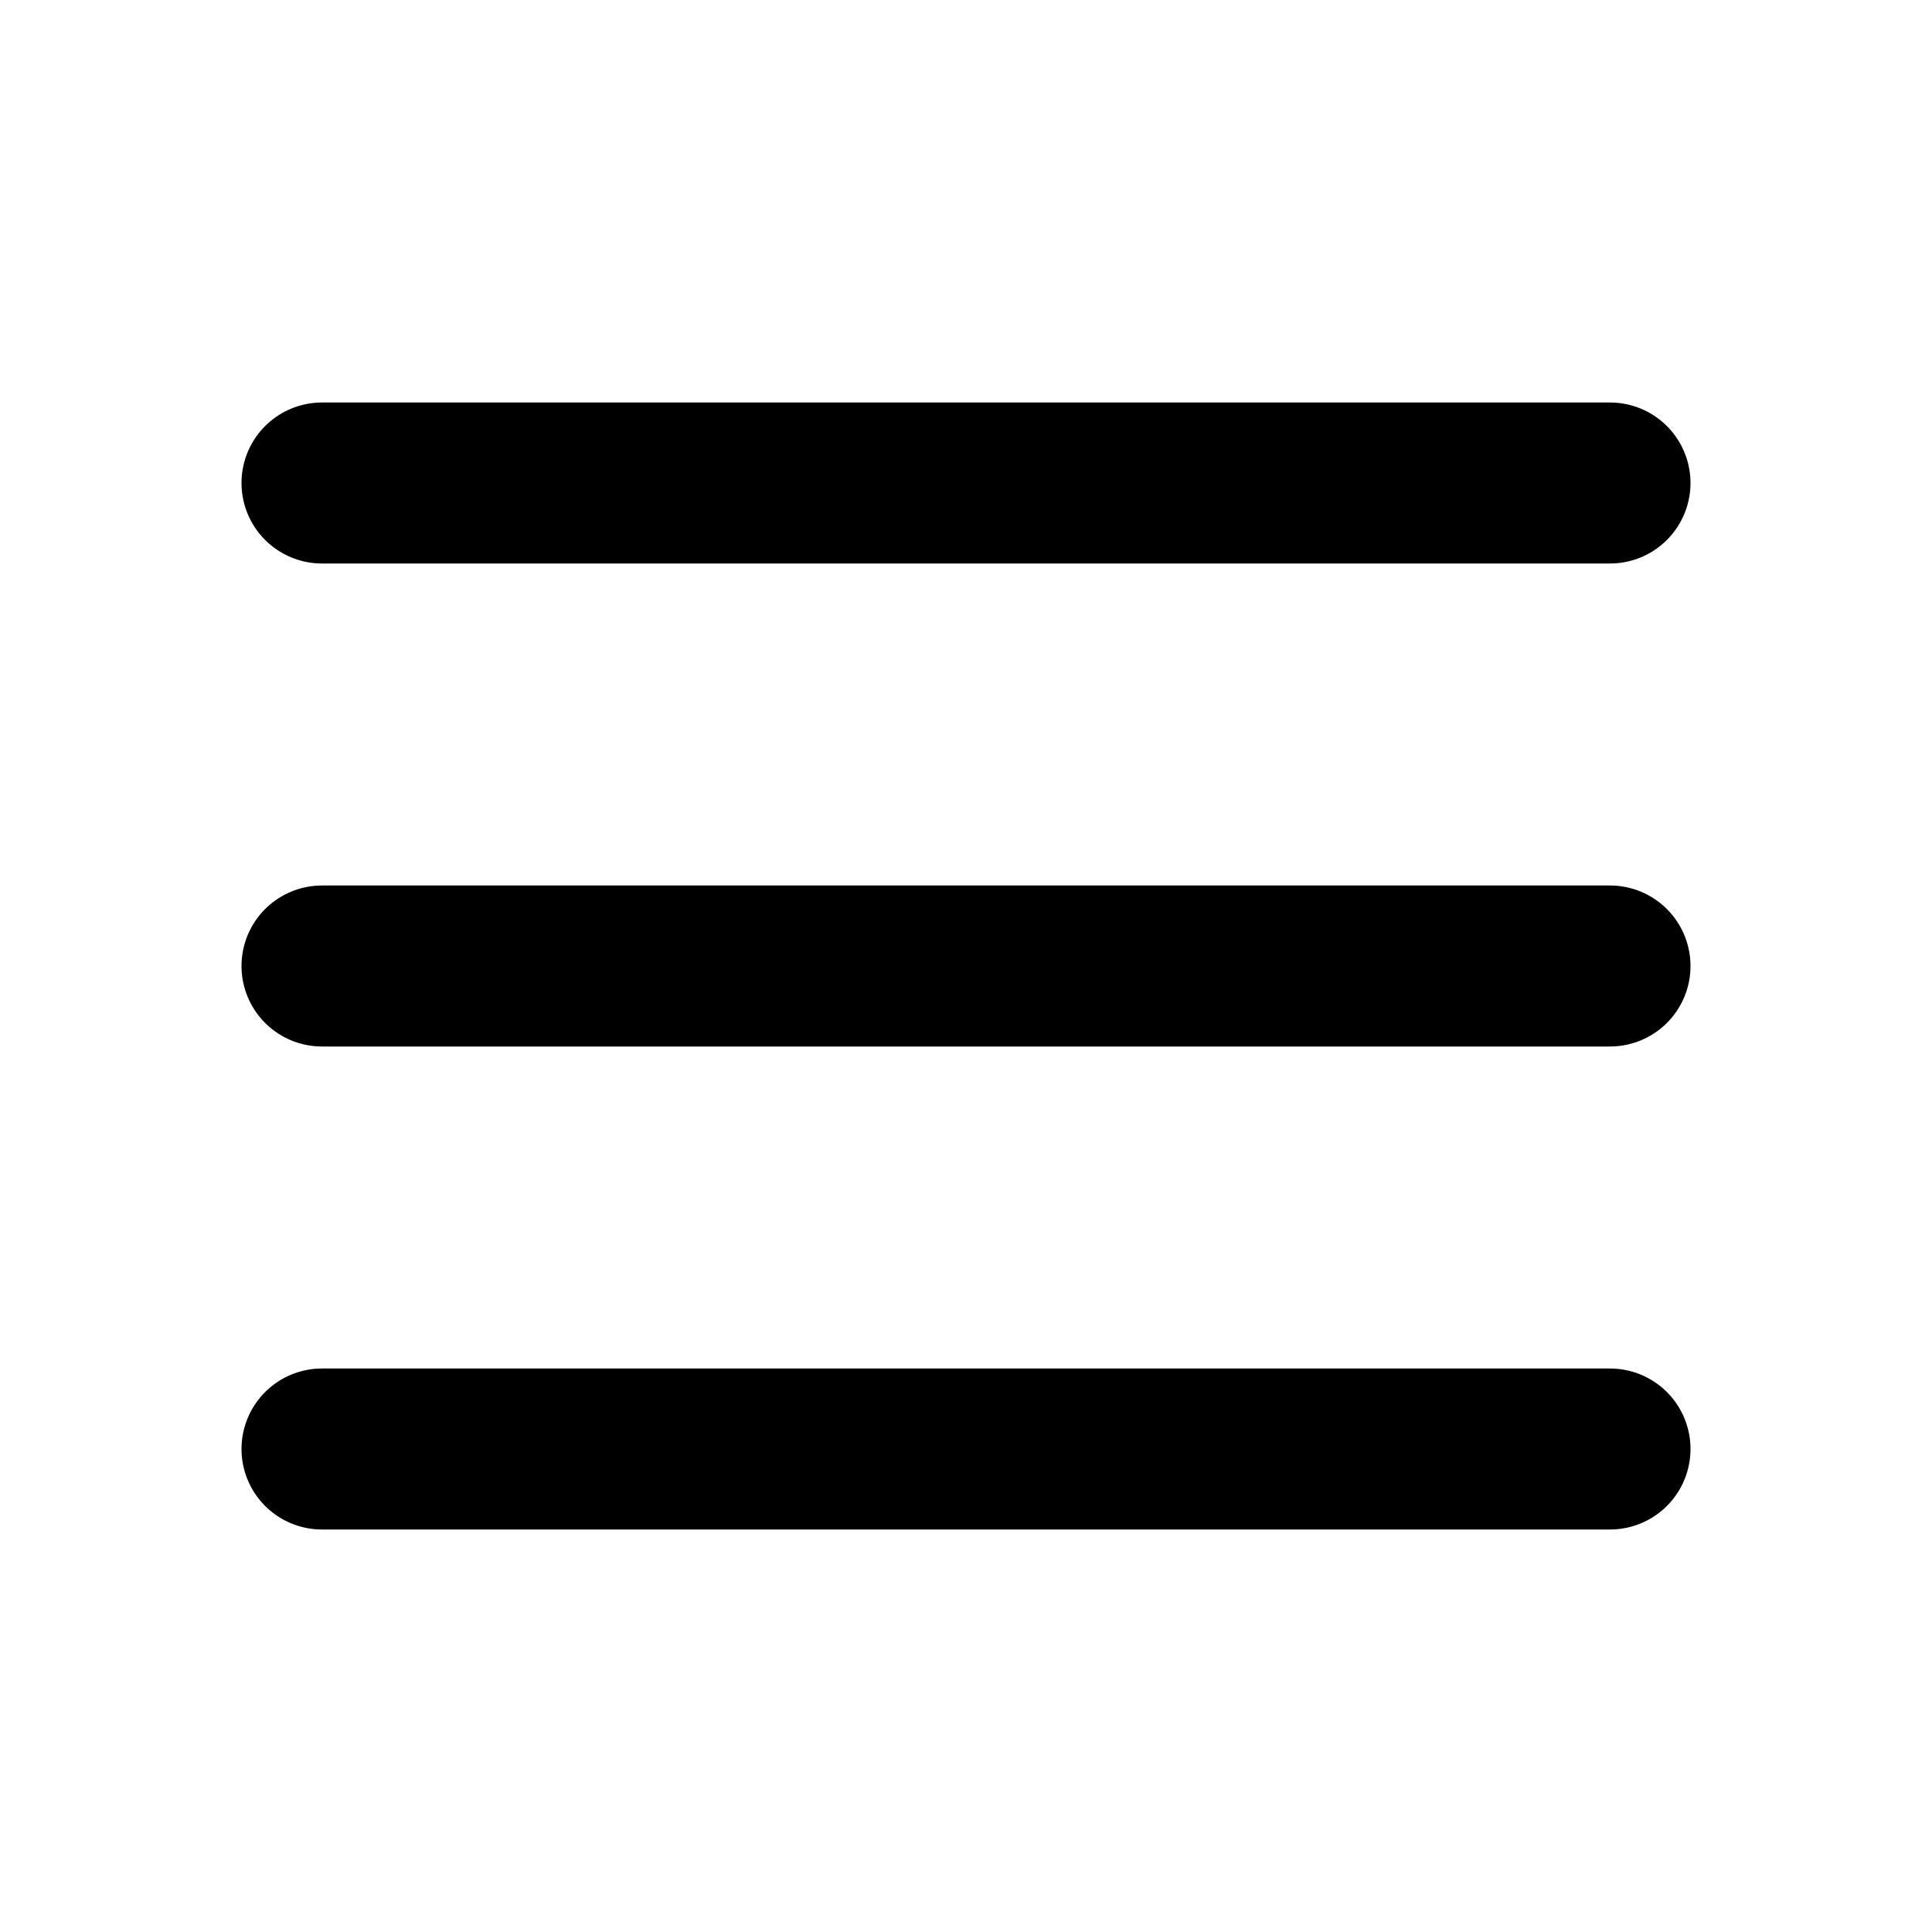
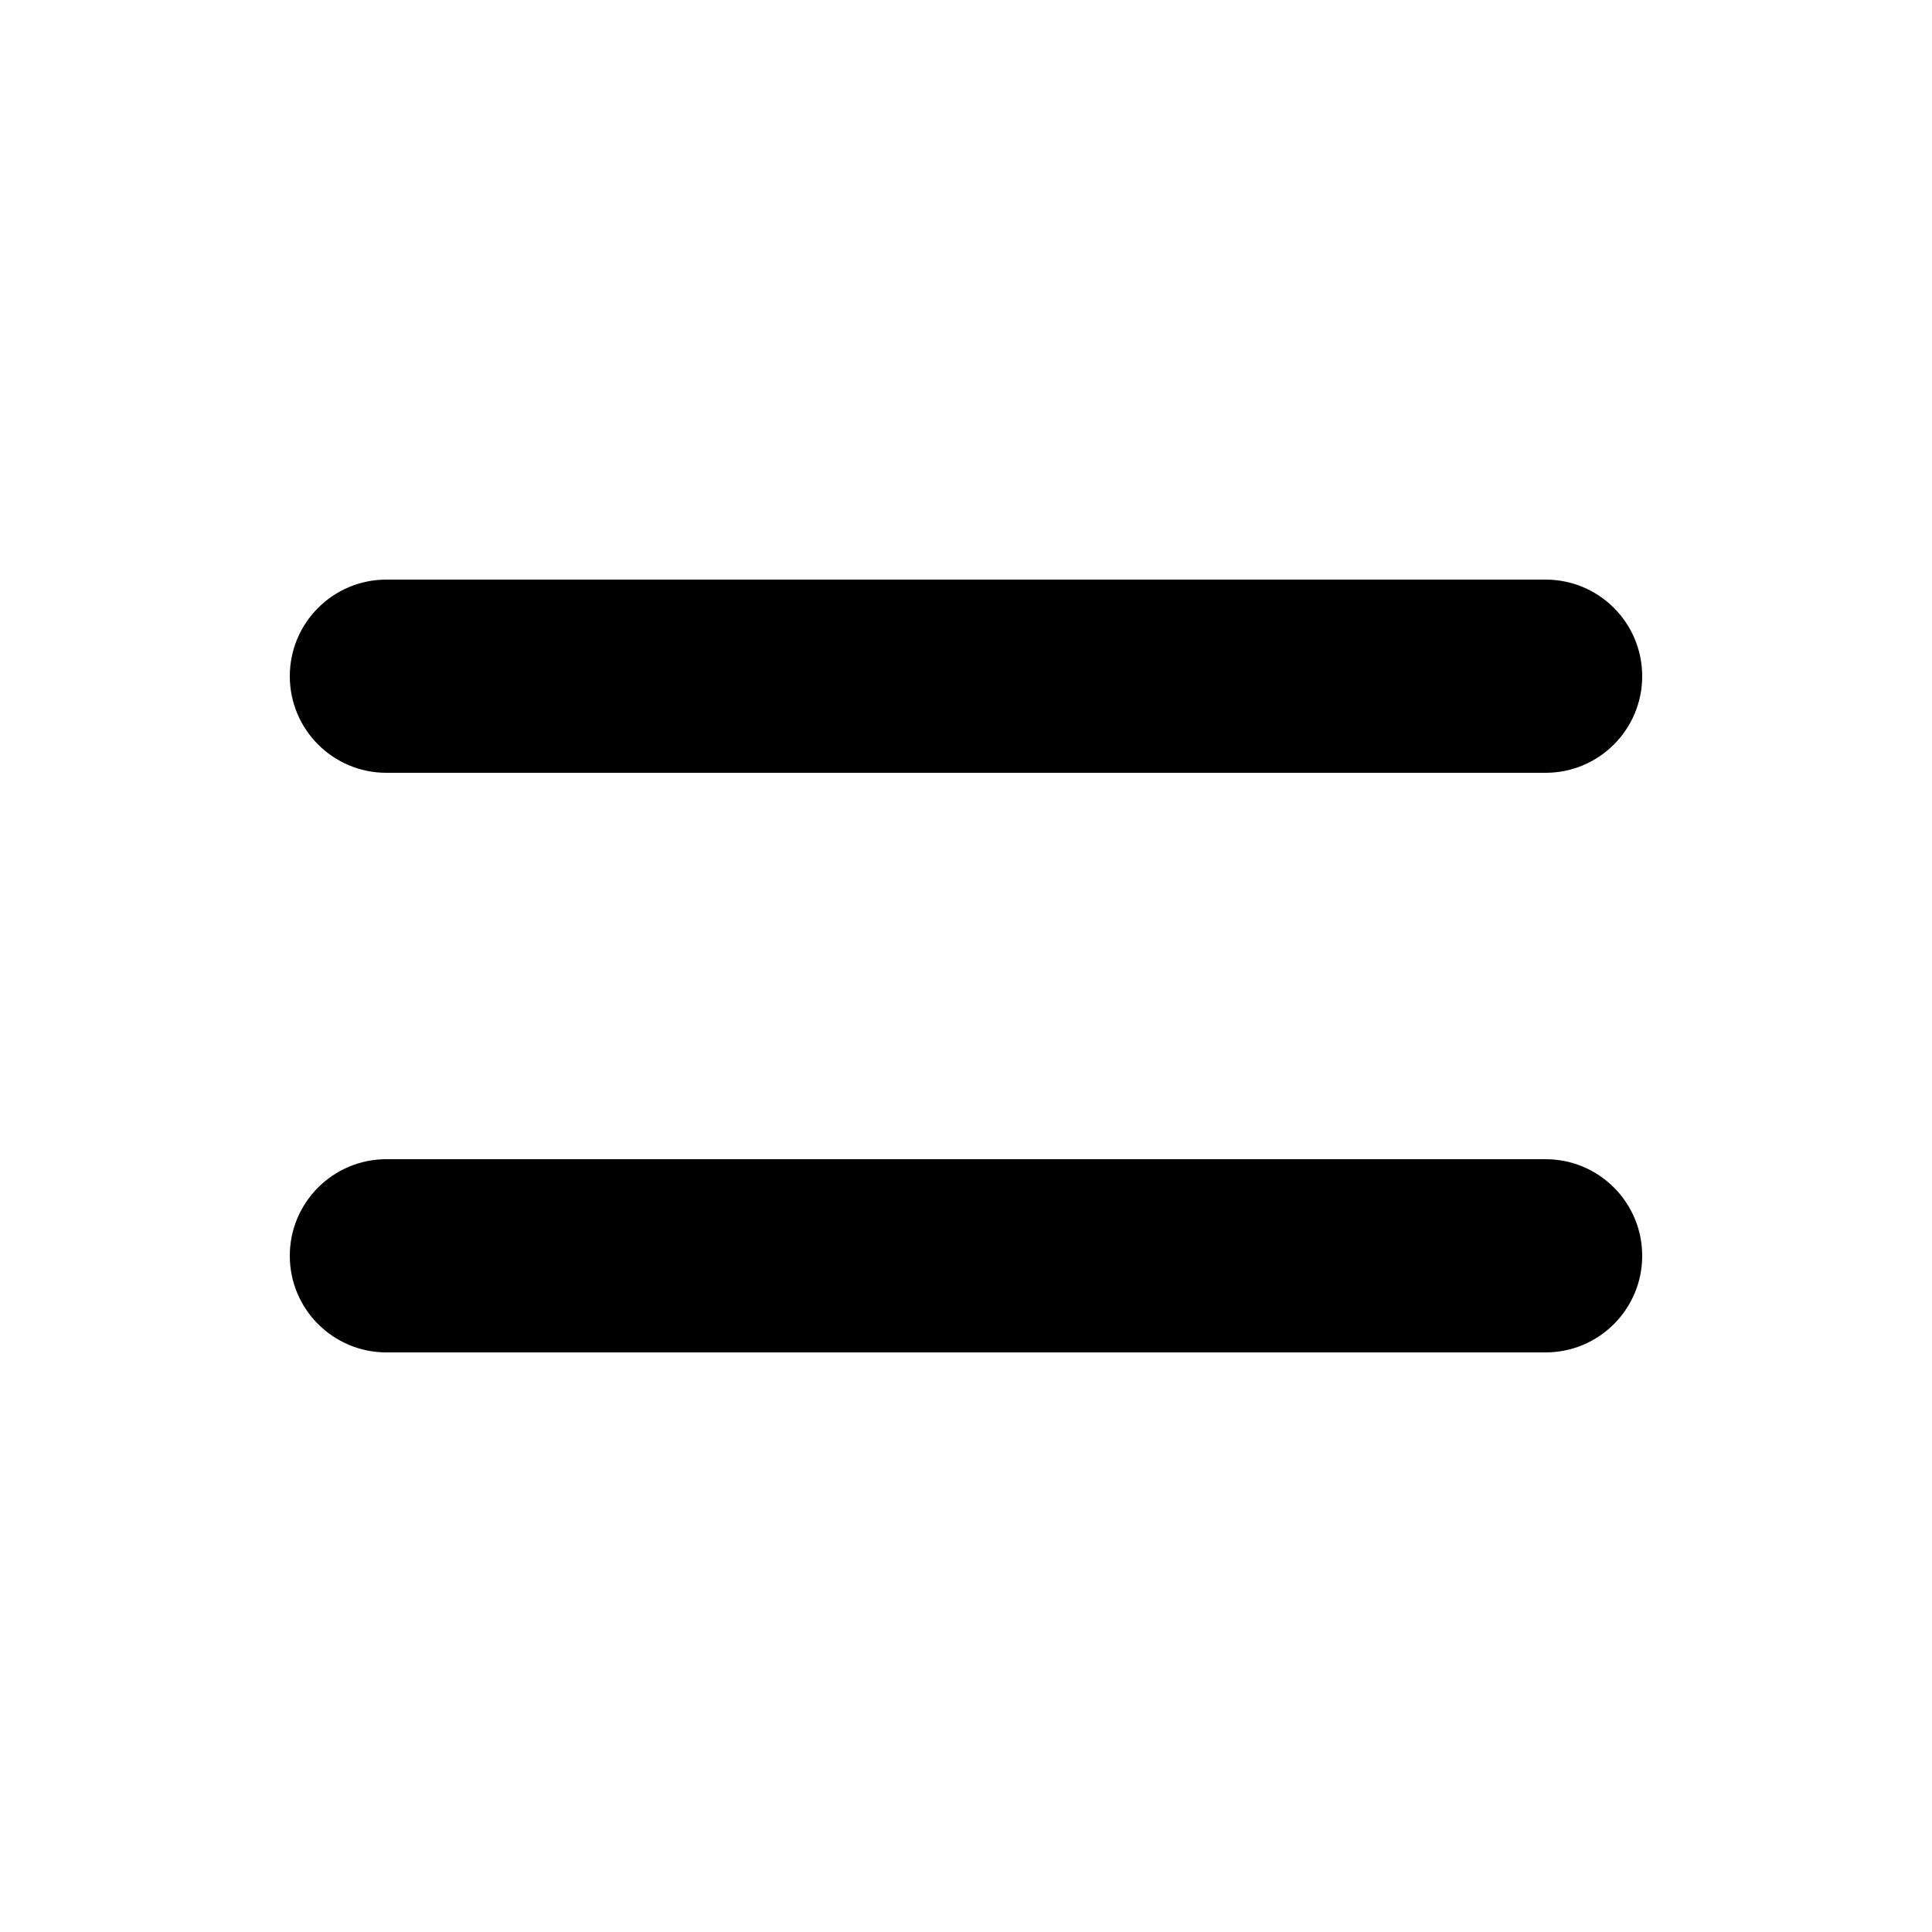
- <svg xmlns="http://www.w3.org/2000/svg" class="h-6 w-6" fill="none" viewBox="0 0 24 24" stroke="currentColor" stroke-width="2">
-   <path stroke-linecap="round" stroke-linejoin="round" d="M4 6h16M4 12h16M4 18h16" />
+ <svg xmlns="http://www.w3.org/2000/svg" class="h-5 w-5" viewBox="0 0 20 20" fill="currentColor">
+   <path fill-rule="evenodd" d="M3 7a1 1 0 011-1h12a1 1 0 110 2H4a1 1 0 01-1-1zM3 13a1 1 0 011-1h12a1 1 0 110 2H4a1 1 0 01-1-1z" clip-rule="evenodd" />
</svg>
